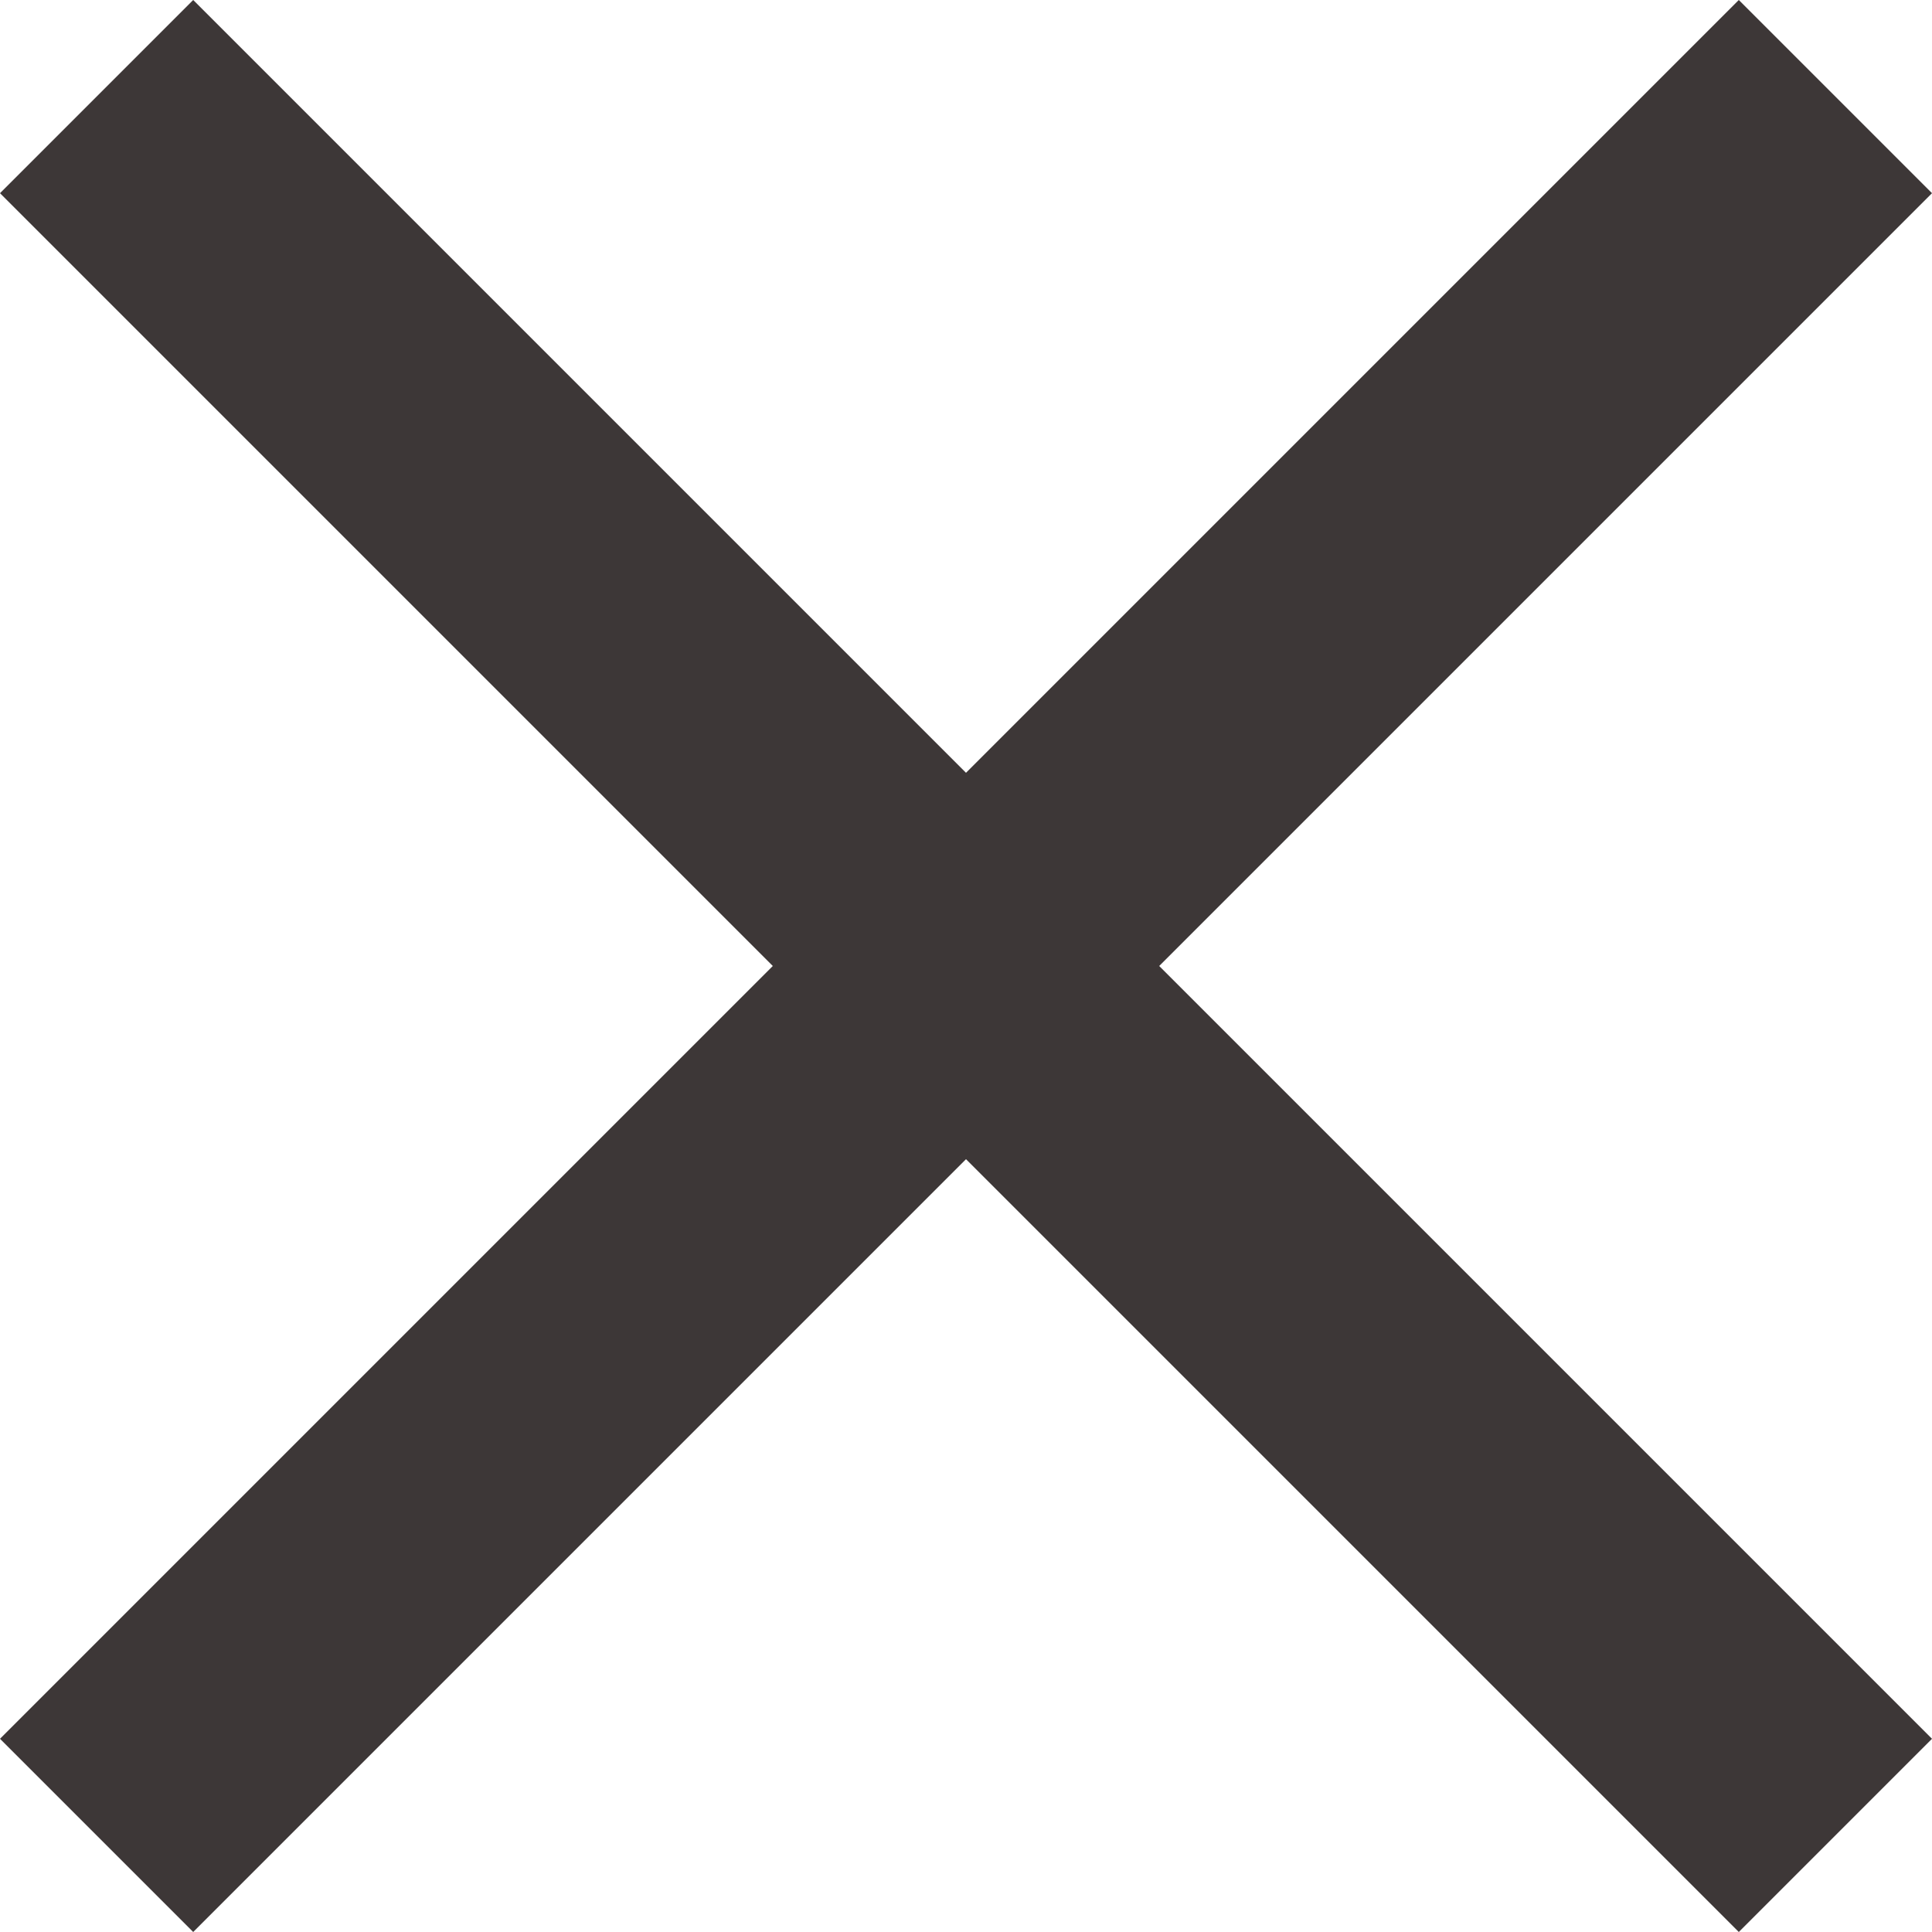
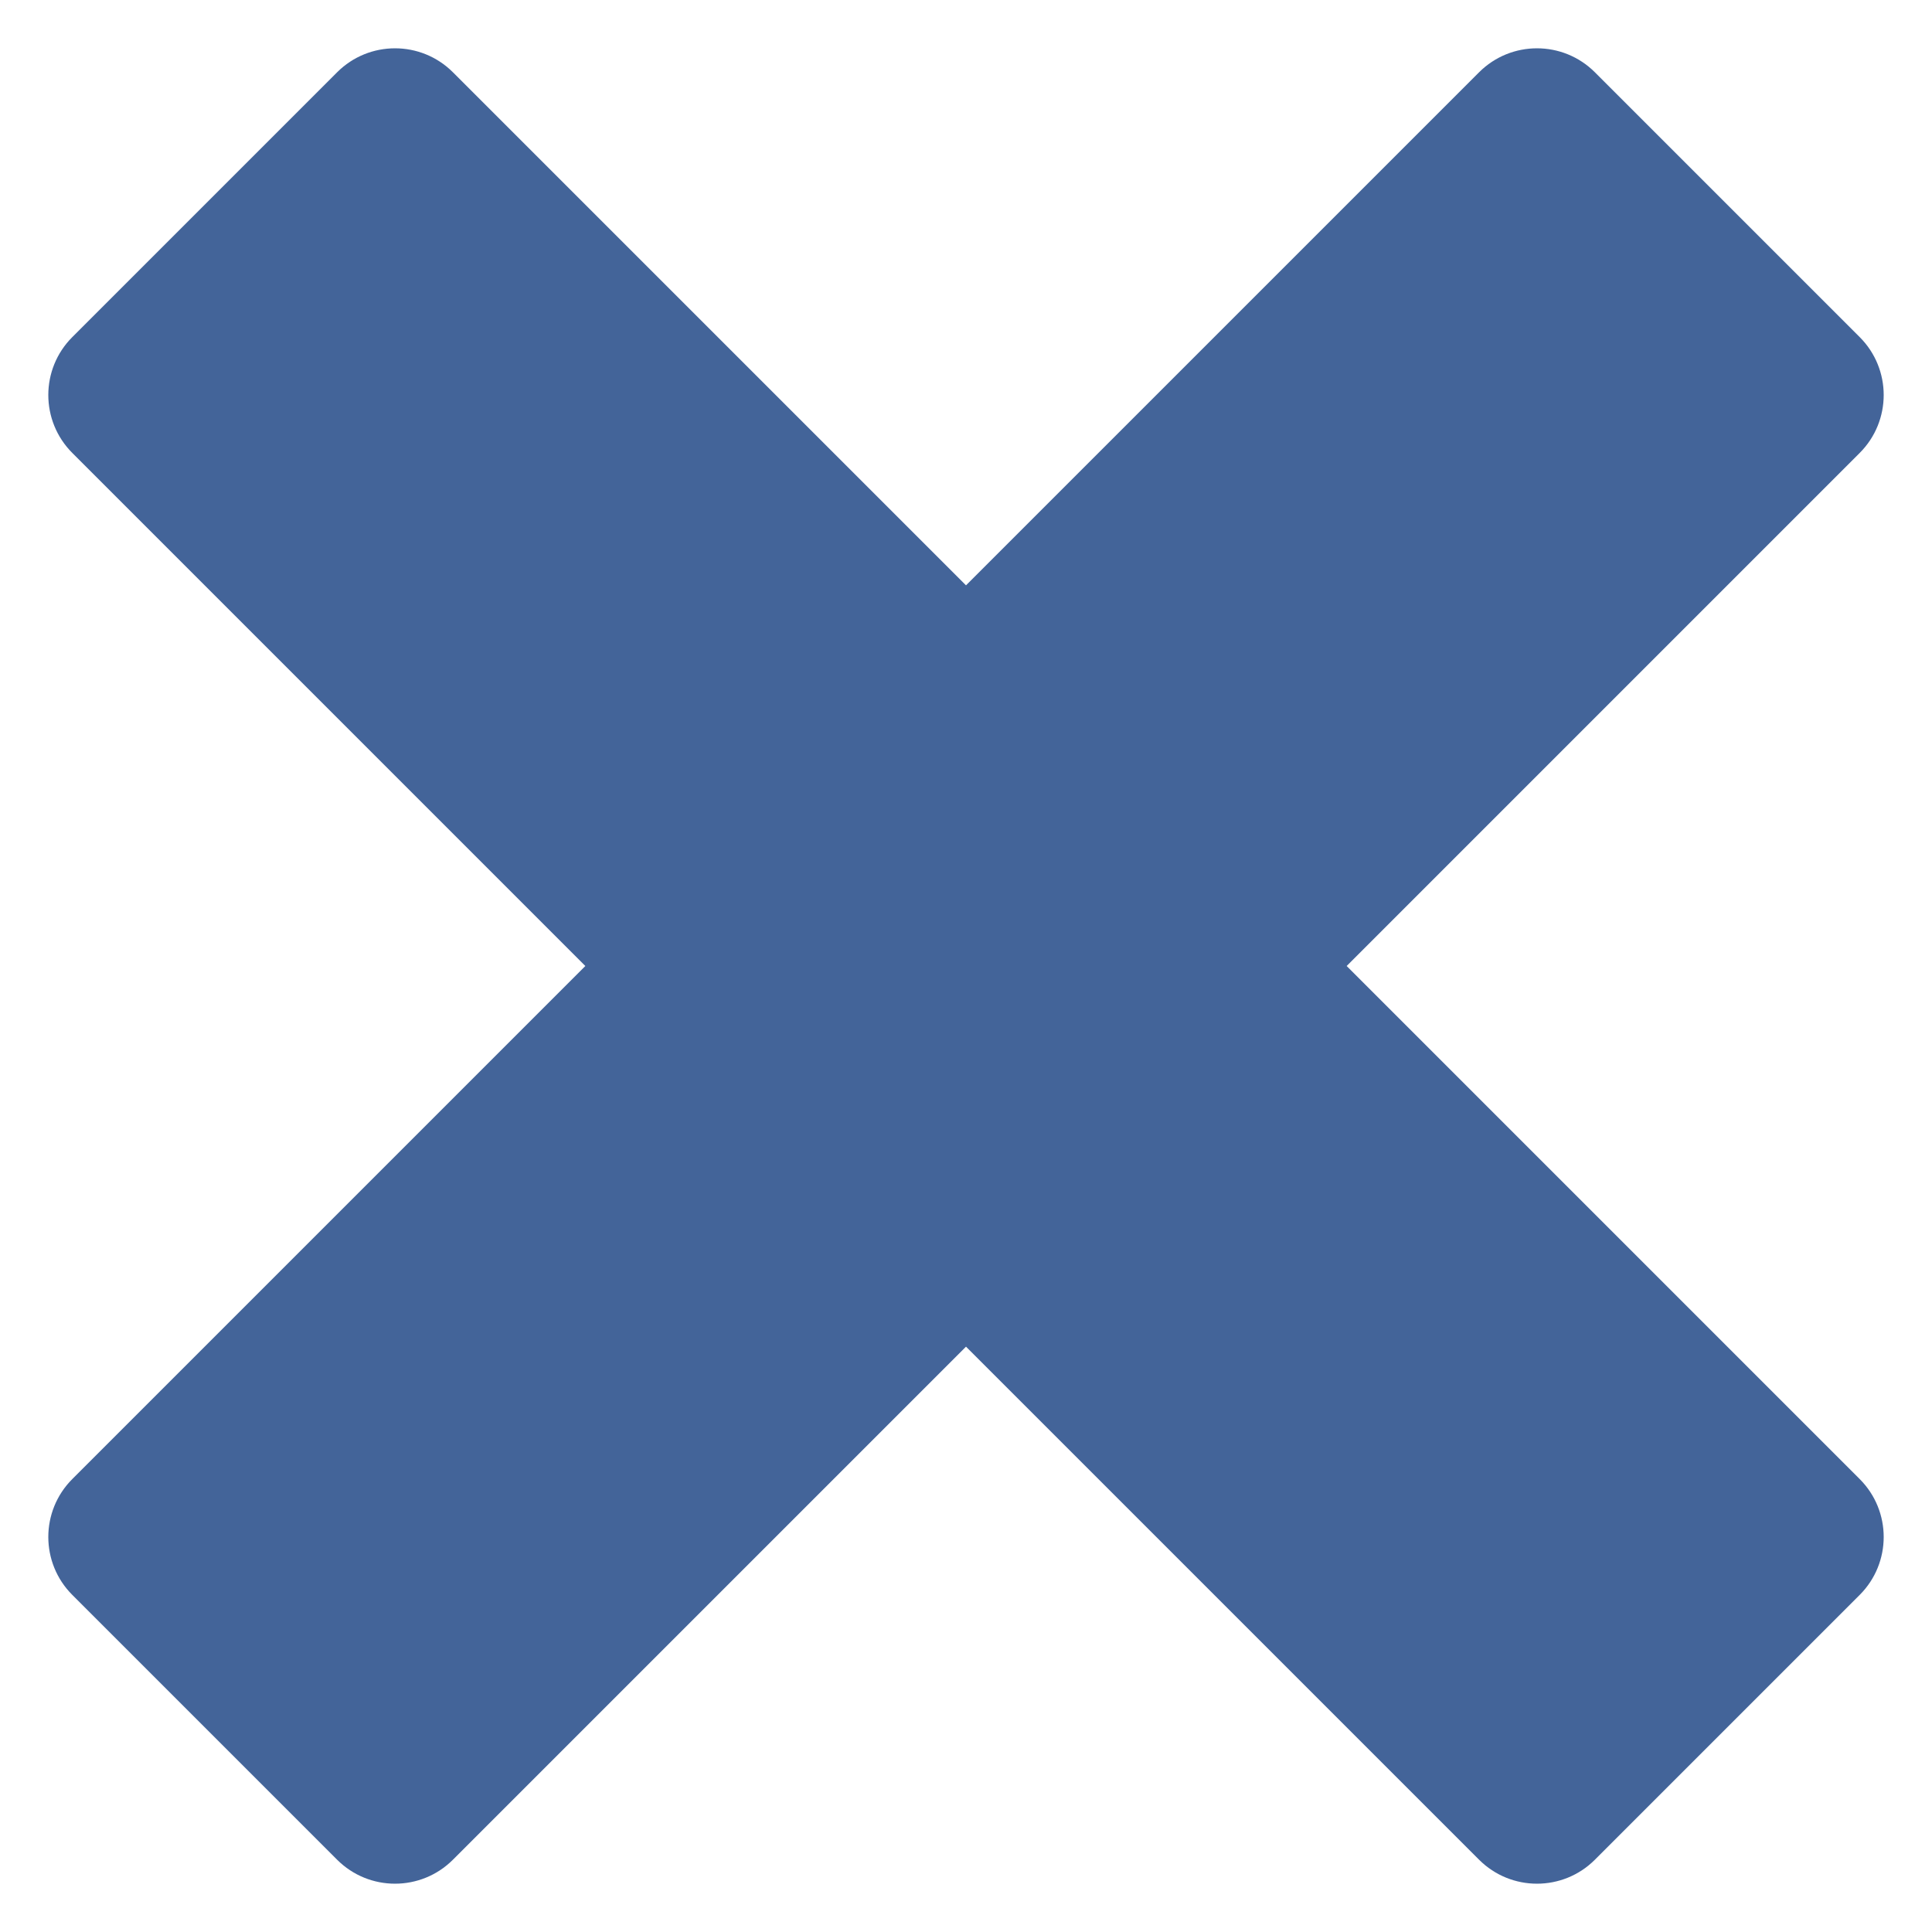
- <svg xmlns="http://www.w3.org/2000/svg" version="1.1" width="512" height="512" x="0" y="0" viewBox="0 0 357 357" style="enable-background:new 0 0 512 512" xml:space="preserve" class="">
+ <svg xmlns="http://www.w3.org/2000/svg" version="1.1" width="512" height="512" x="0" y="0" viewBox="0 0 100 100" style="enable-background:new 0 0 512 512" xml:space="preserve">
  <g>
-     <path d="M357 35.7 321.3 0 178.5 142.8 35.7 0 0 35.7l142.8 142.8L0 321.3 35.7 357l142.8-142.8L321.3 357l35.7-35.7-142.8-142.8z" fill="#3d3737" opacity="1" data-original="#000000" class="" />
+     <path d="M96.258 76.556 69.703 50l26.555-26.556a4.24 4.24 0 0 0 0-5.996L82.552 3.742a4.24 4.24 0 0 0-5.996 0L50 30.297 23.444 3.742a4.24 4.24 0 0 0-5.996 0L3.742 17.448a4.24 4.24 0 0 0 0 5.996L30.297 50 3.742 76.556a4.24 4.24 0 0 0 0 5.996l13.706 13.706a4.24 4.24 0 0 0 5.996 0L50 69.703l26.556 26.555a4.24 4.24 0 0 0 5.996 0l13.706-13.706a4.24 4.24 0 0 0 0-5.996z" fill="#436499" opacity="1" data-original="#000000" />
  </g>
</svg>
